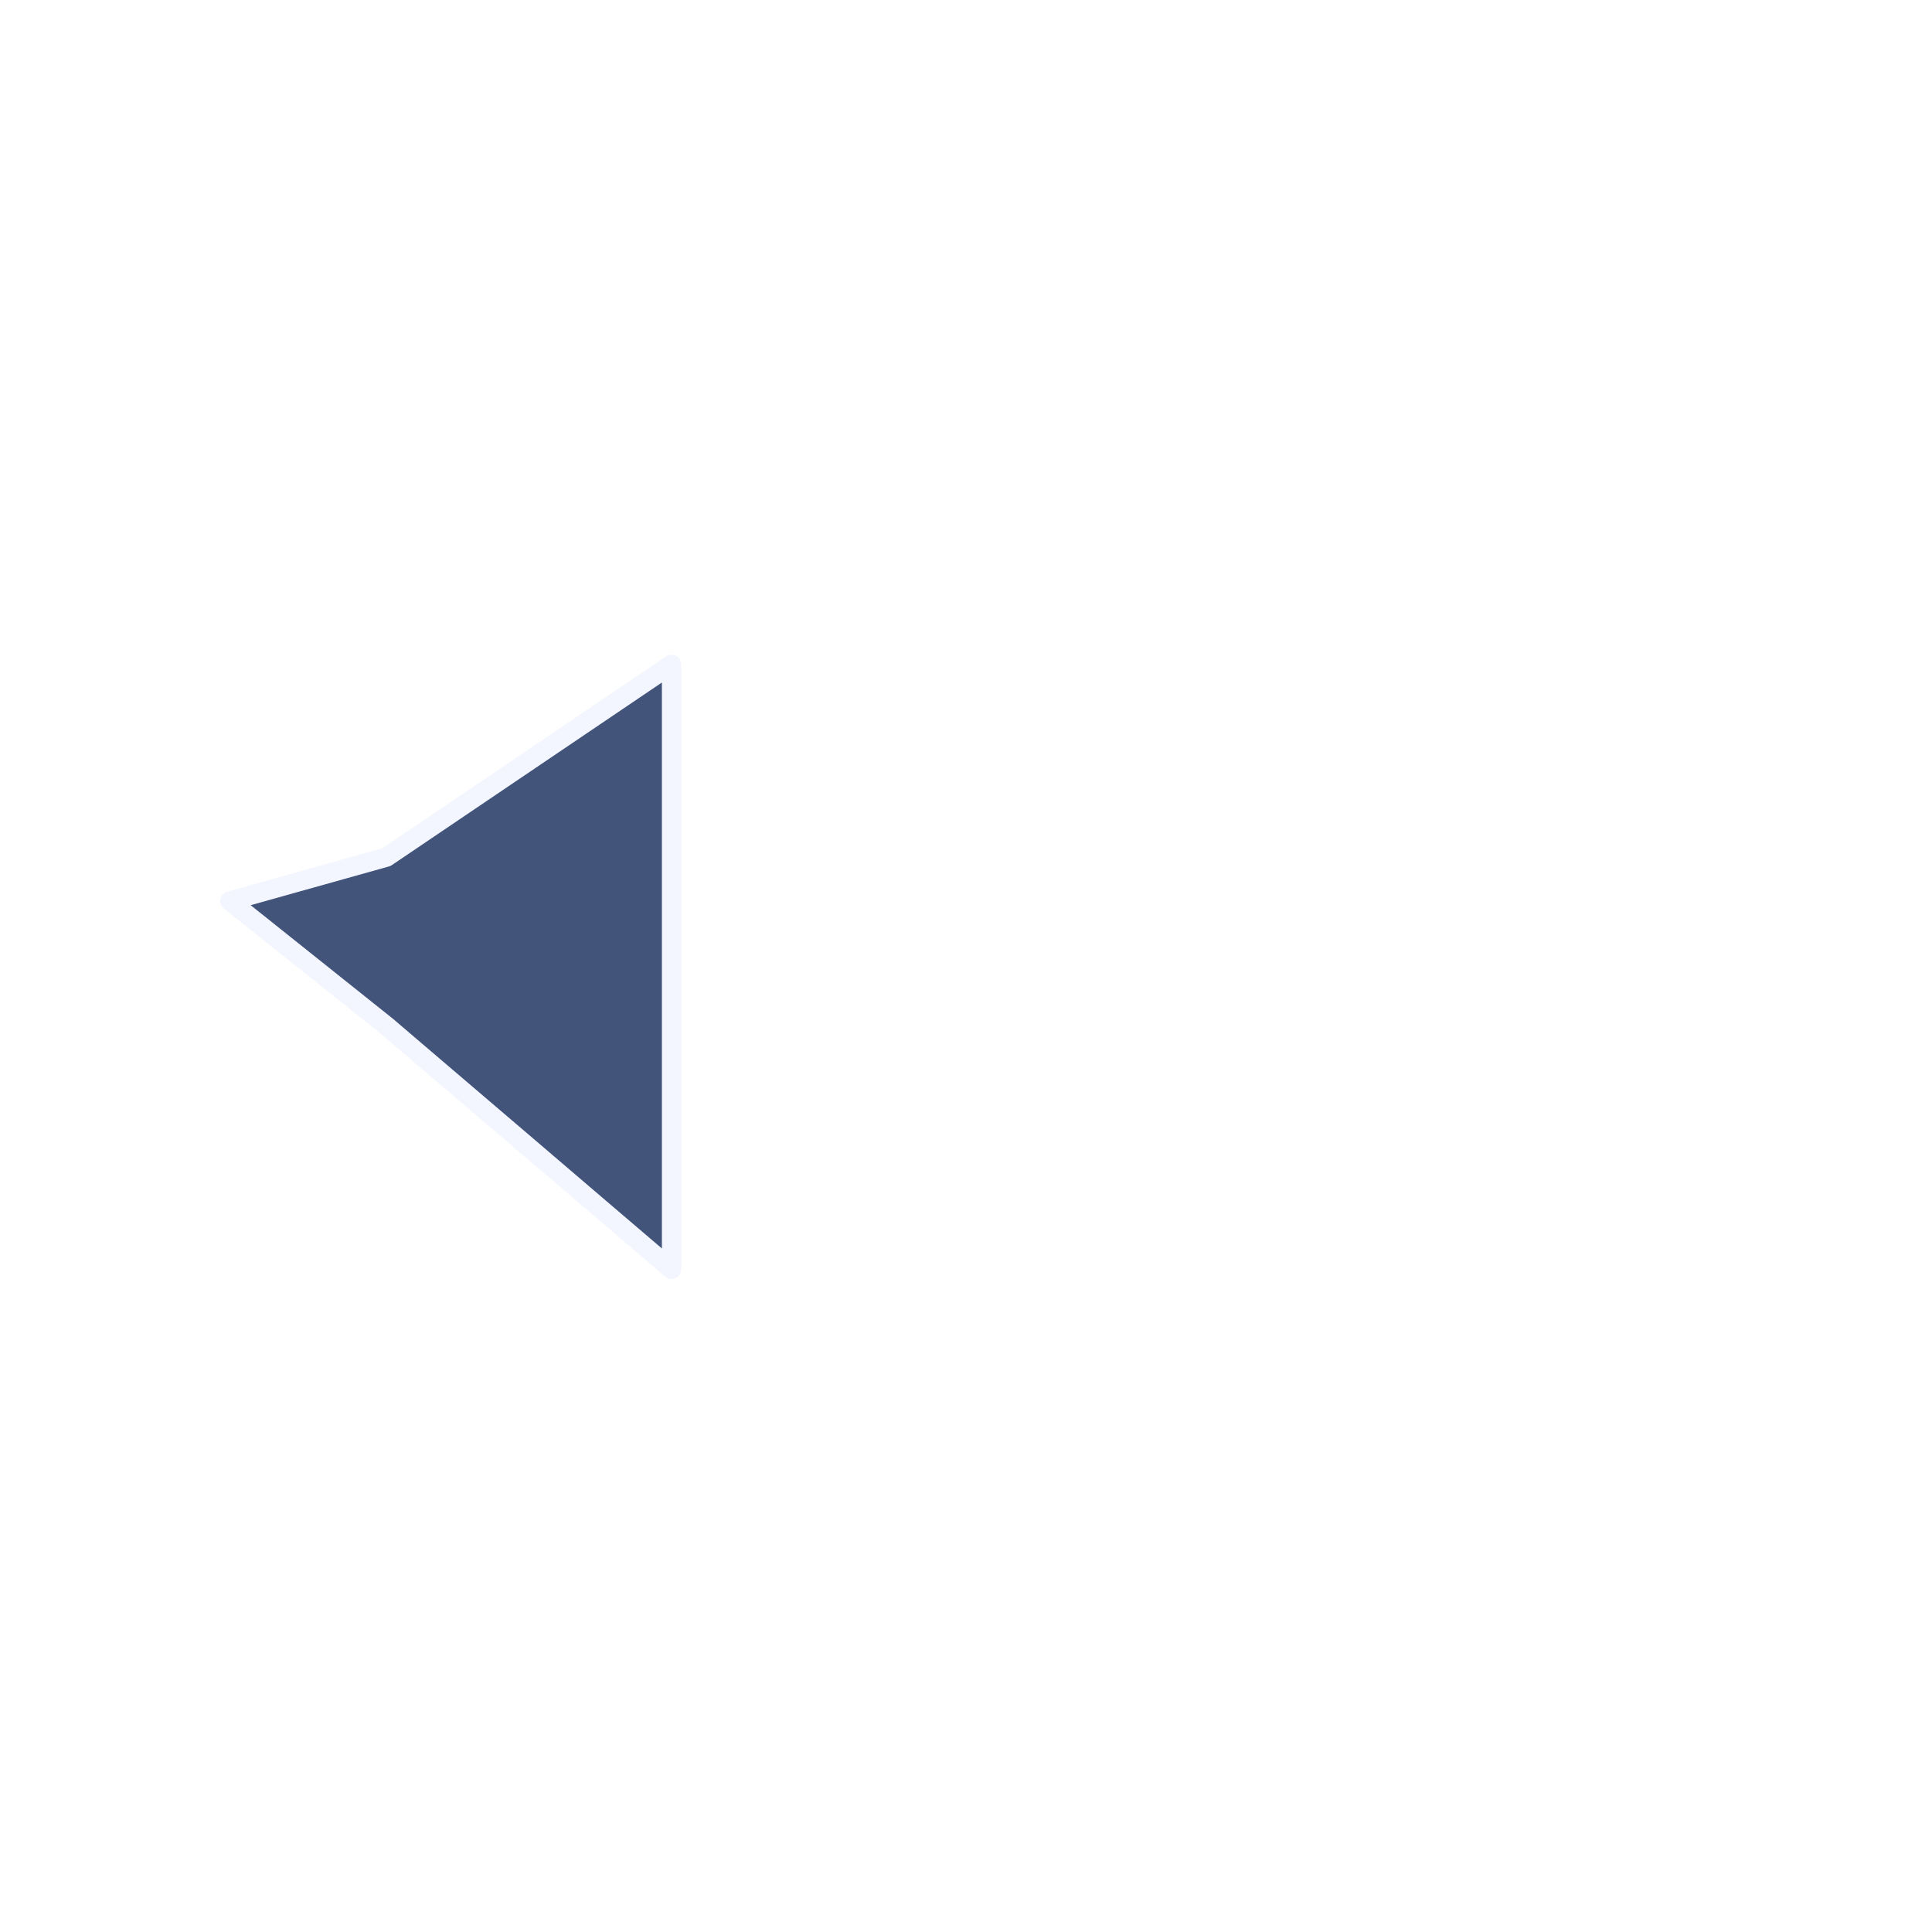
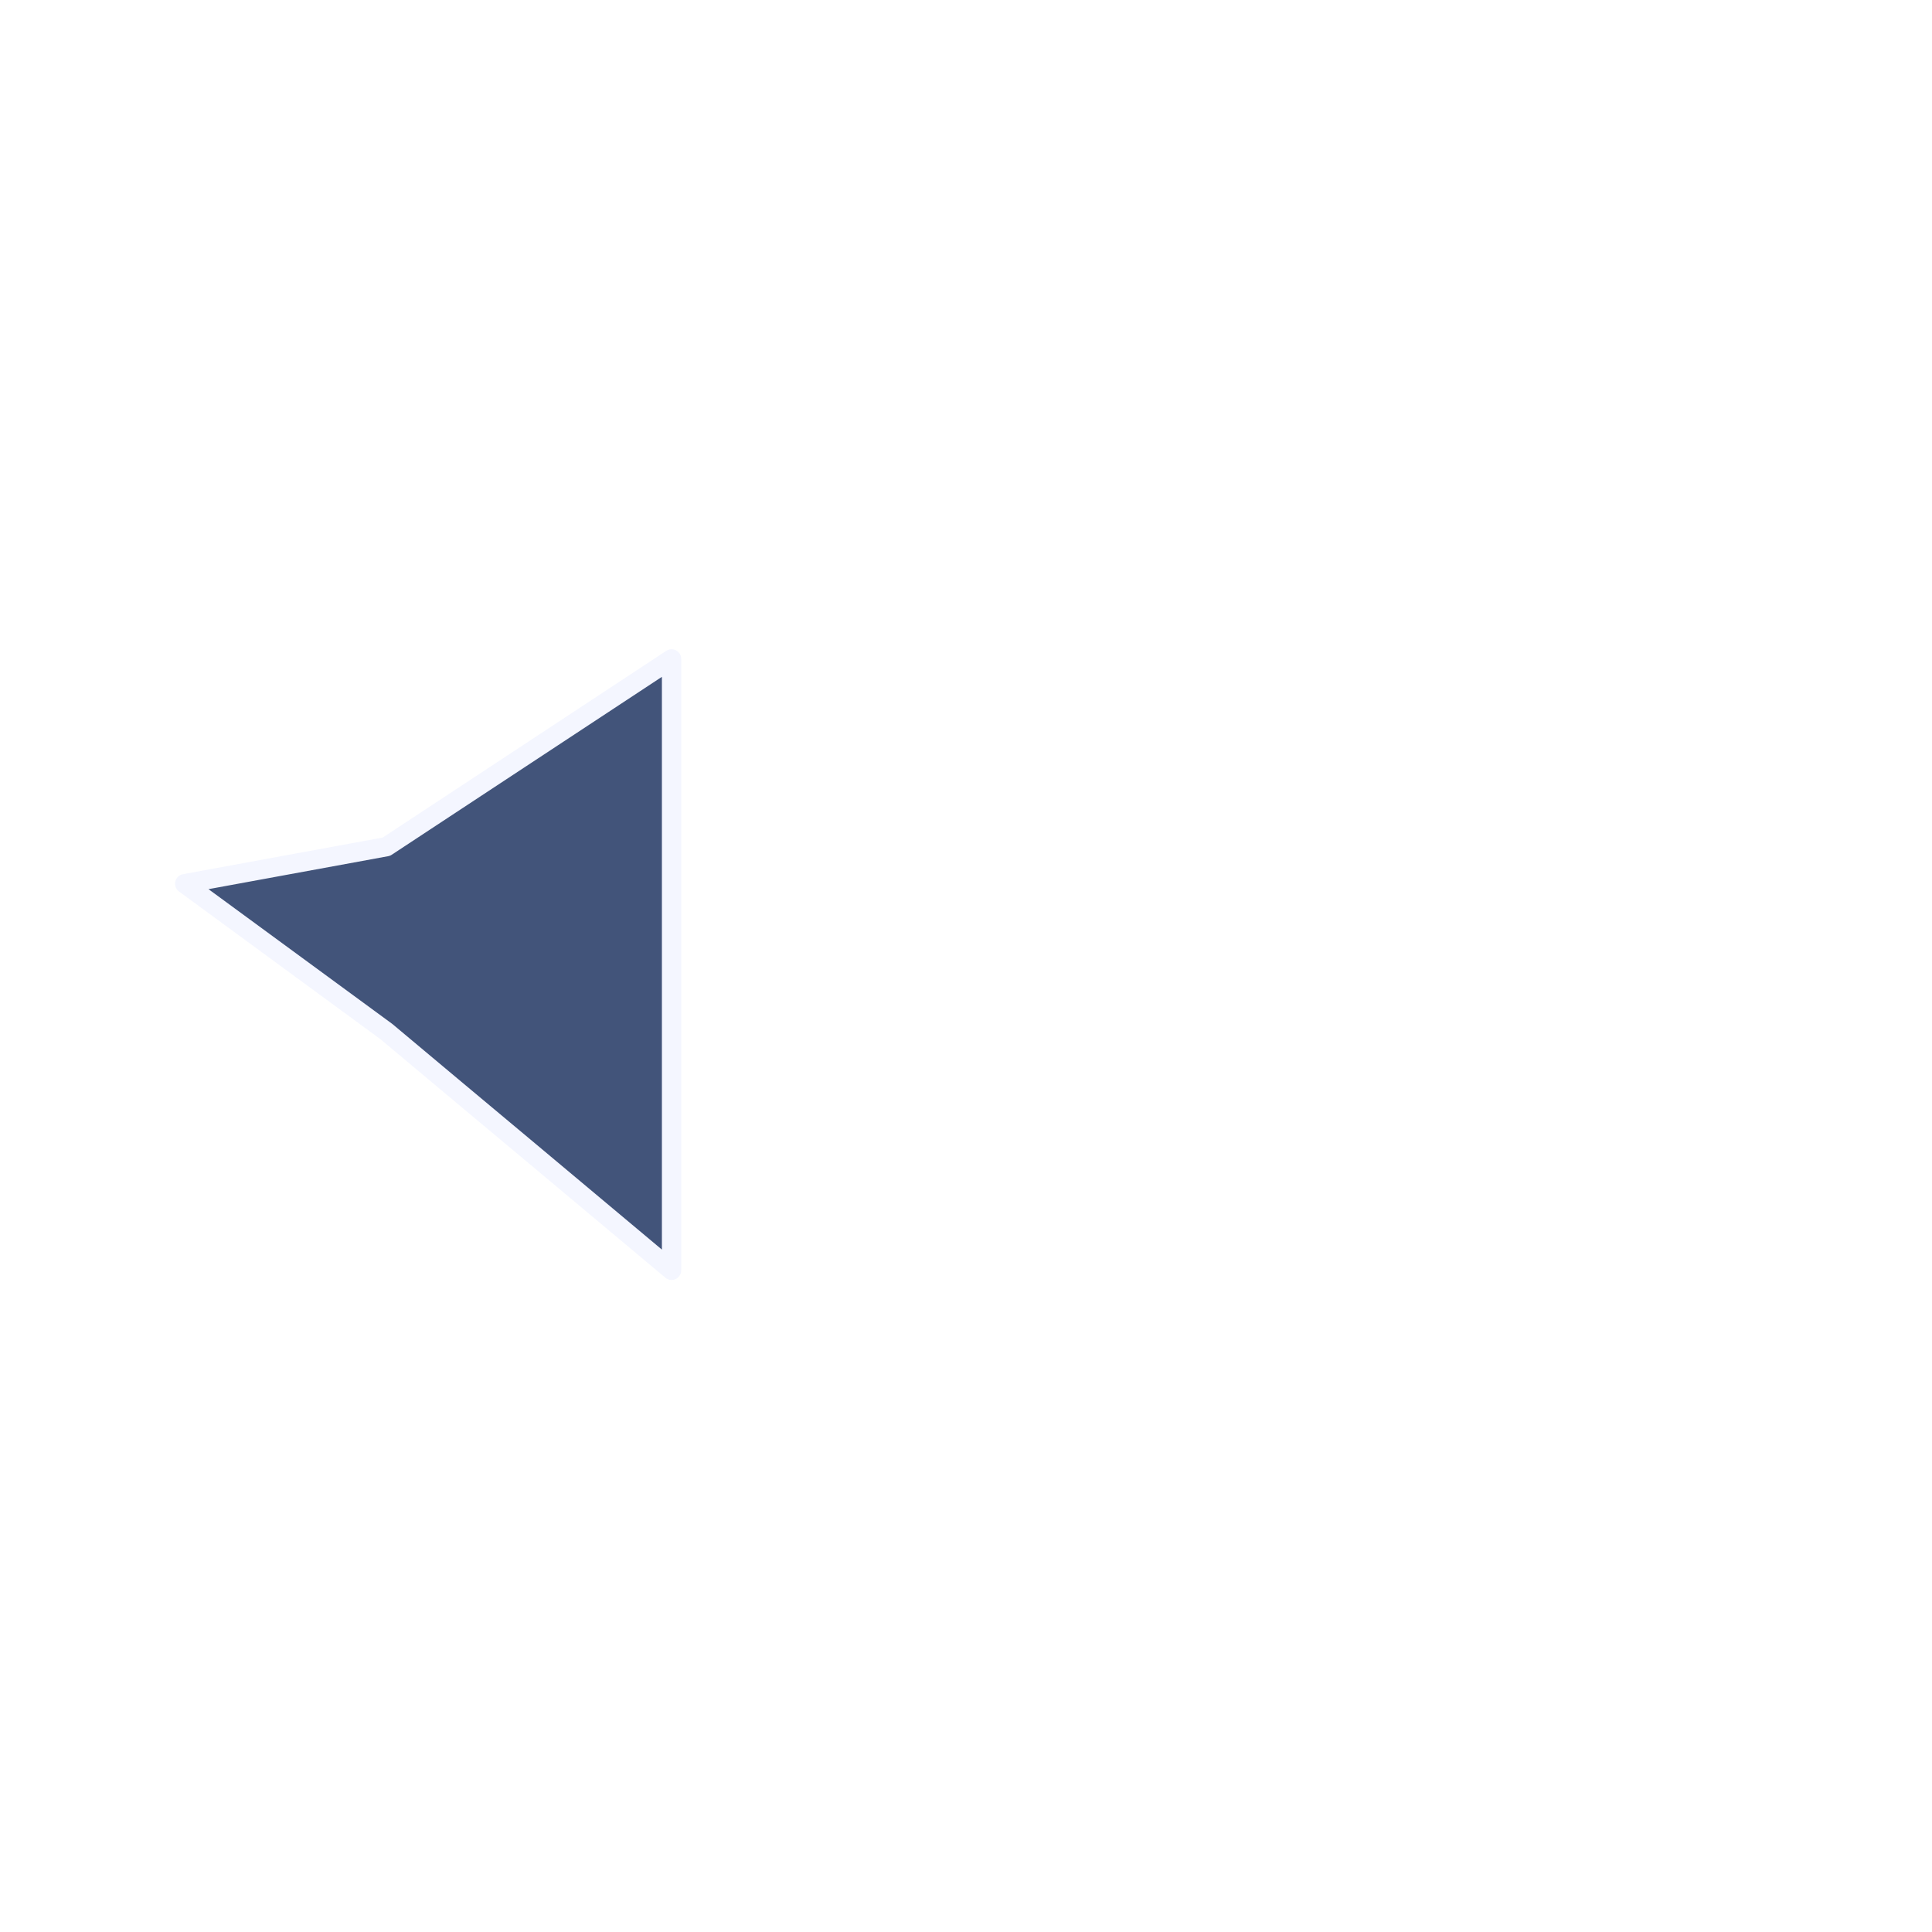
<svg viewBox="0 0 200 200">
-   <path d="M 23.8 93.27 L 40 88.73 L 47.38 83.74 L 54.76 78.75 L 62.14 73.76 L 69.52 68.77 L 69.52 131.41 L 62.14 125.11 L 54.76 118.8 L 47.38 112.5 L 40 106.2 L 23.8 93.27 Z" fill="#42547a" stroke="#f4f6ff" stroke-width="2" stroke-linejoin="round" />
+   <path d="M 19.12 91.48 L 40 87.65 L 47.38 82.79 L 54.76 77.93 L 62.14 73.07 L 69.52 68.21 L 69.52 131.5 L 62.14 125.32 L 54.76 119.14 L 47.38 112.97 L 40 106.79 L 19.12 91.48 Z" fill="#42547a" stroke="#f4f6ff" stroke-width="2" stroke-linejoin="round" />
</svg>
